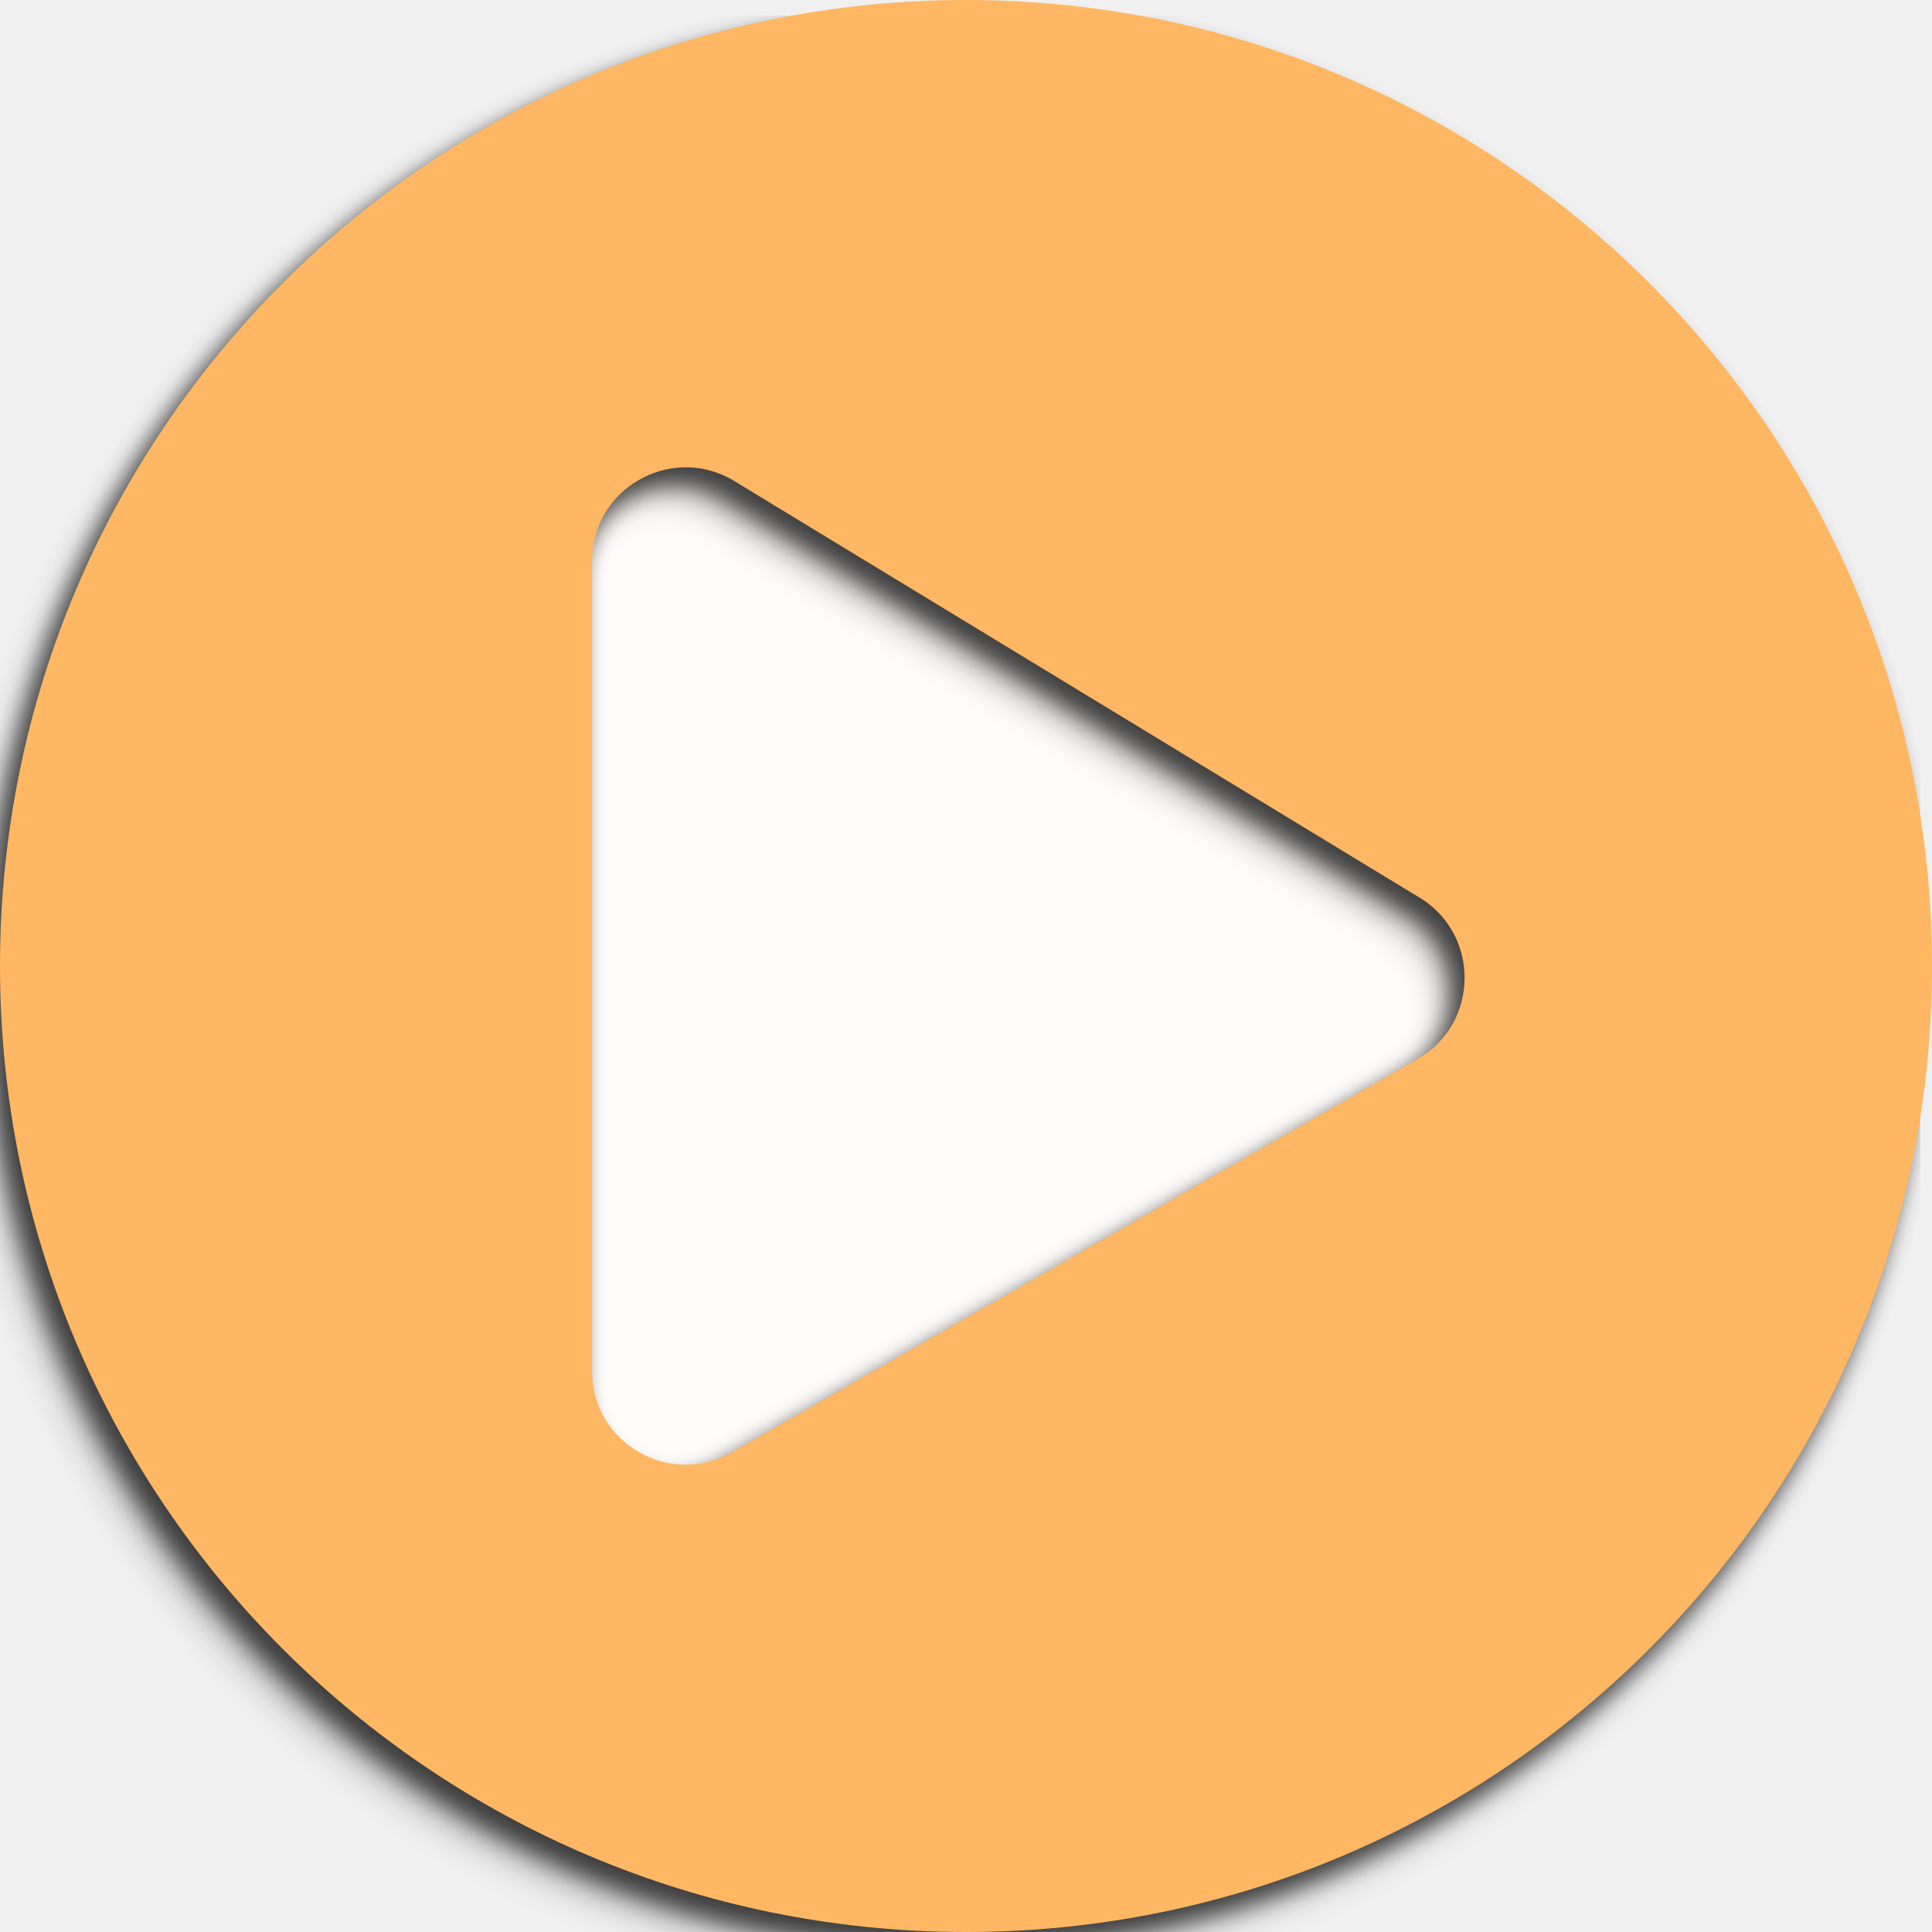
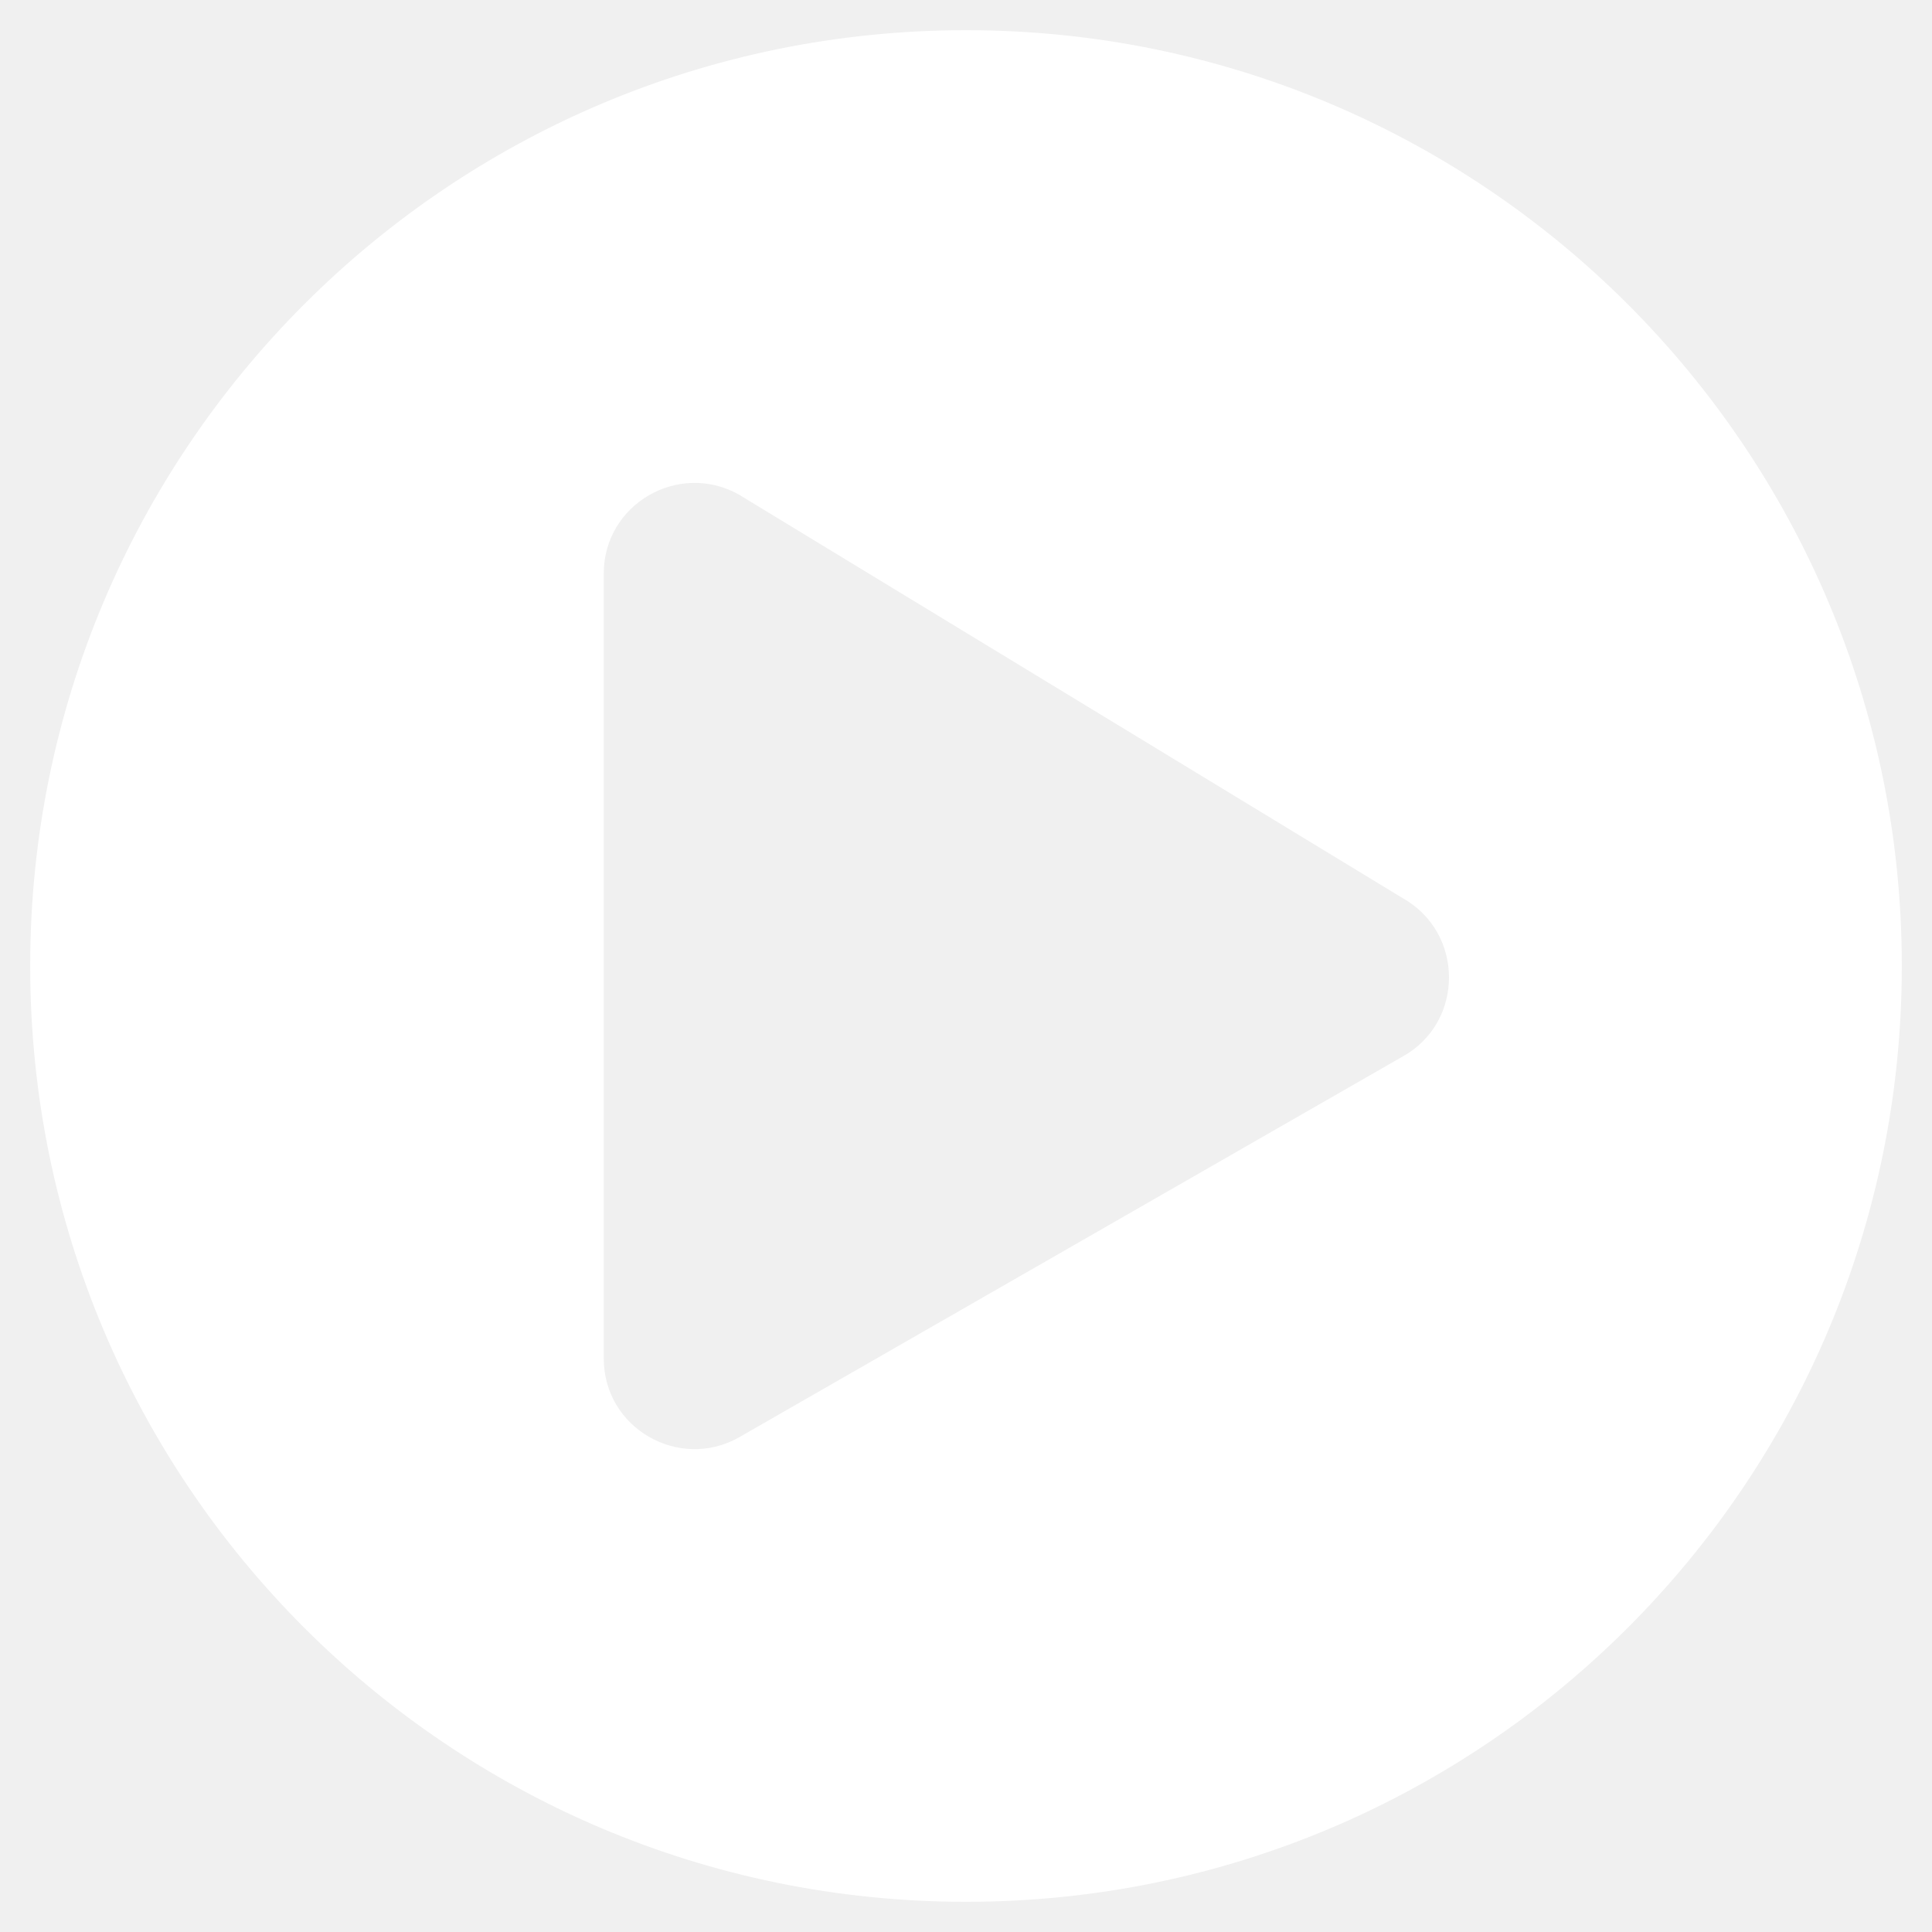
- <svg xmlns="http://www.w3.org/2000/svg" aria-hidden="true" focusable="false" data-prefix="fas" data-icon="play-circle" class="svg-inline--fa fa-play-circle fa-w-16" role="img" viewBox="0 0 496 496" version="1.1" id="svg4" width="496" height="496">
-   <defs id="defs8">
-     <filter style="color-interpolation-filters:sRGB;" id="filter4527">
-       <feFlood flood-opacity="0.498" flood-color="rgb(0,0,0)" result="flood" id="feFlood4517" />
-       <feComposite in="flood" in2="SourceGraphic" operator="in" result="composite1" id="feComposite4519" />
-       <feGaussianBlur in="composite1" stdDeviation="3" result="blur" id="feGaussianBlur4521" />
-       <feOffset dx="-3" dy="4" result="offset" id="feOffset4523" />
-       <feComposite in="SourceGraphic" in2="offset" operator="over" result="fbSourceGraphic" id="feComposite4525" />
-       <feColorMatrix result="fbSourceGraphicAlpha" in="fbSourceGraphic" values="0 0 0 -1 0 0 0 0 -1 0 0 0 0 -1 0 0 0 0 1 0" id="feColorMatrix4529" />
-       <feFlood id="feFlood4531" flood-opacity="0.498" flood-color="rgb(0,0,0)" result="flood" in="fbSourceGraphic" />
-       <feComposite in2="fbSourceGraphic" id="feComposite4533" in="flood" operator="in" result="composite1" />
-       <feGaussianBlur id="feGaussianBlur4535" in="composite1" stdDeviation="3" result="blur" />
-       <feOffset id="feOffset4537" dx="-3" dy="4" result="offset" />
-       <feComposite in2="offset" id="feComposite4539" in="fbSourceGraphic" operator="over" result="composite2" />
-     </filter>
-   </defs>
-   <rect style="fill:#fffdfb;fill-opacity:1;stroke:#ffffff;stroke-width:36.9;stroke-linecap:round;stroke-linejoin:round;stroke-miterlimit:4;stroke-dasharray:none;stroke-opacity:1;paint-order:stroke markers fill" id="rect812" width="276.131" height="279.199" x="110.123" y="103.61" rx="7.559" ry="7.559" />
-   <path d="M 248,0 C 111,0 0,111 0,248 0,385 111,496 248,496 385,496 496,385 496,248 496,111 385,0 248,0 Z m 115.7,272 -176,101 C 171.9,381.8 152,370.5 152,352 V 144 c 0,-18.4 19.8,-29.8 35.7,-21 l 176,107 c 16.4,9.2 16.4,32.9 0,42 z" id="path2" style="fill:#ffb763;fill-opacity:1;stroke-width:36.9;stroke-miterlimit:4;stroke-dasharray:none;filter:url(#filter4527)" />
+ <svg xmlns="http://www.w3.org/2000/svg" aria-hidden="true" focusable="false" data-prefix="fas" data-icon="play-circle" class="svg-inline--fa fa-play-circle fa-w-16" role="img" viewBox="0 0 512 512" version="1.1" id="svg4">
+   <defs id="defs8" />
+   <path fill="currentColor" d="M256 8C119 8 8 119 8 256s111 248 248 248 248-111 248-248S393 8 256 8zm115.7 272l-176 101c-15.8 8.8-35.7-2.5-35.7-21V152c0-18.4 19.8-29.8 35.7-21l176 107c16.4 9.2 16.4 32.9 0 42z" id="path2" style="fill:#ffffff" />
</svg>
